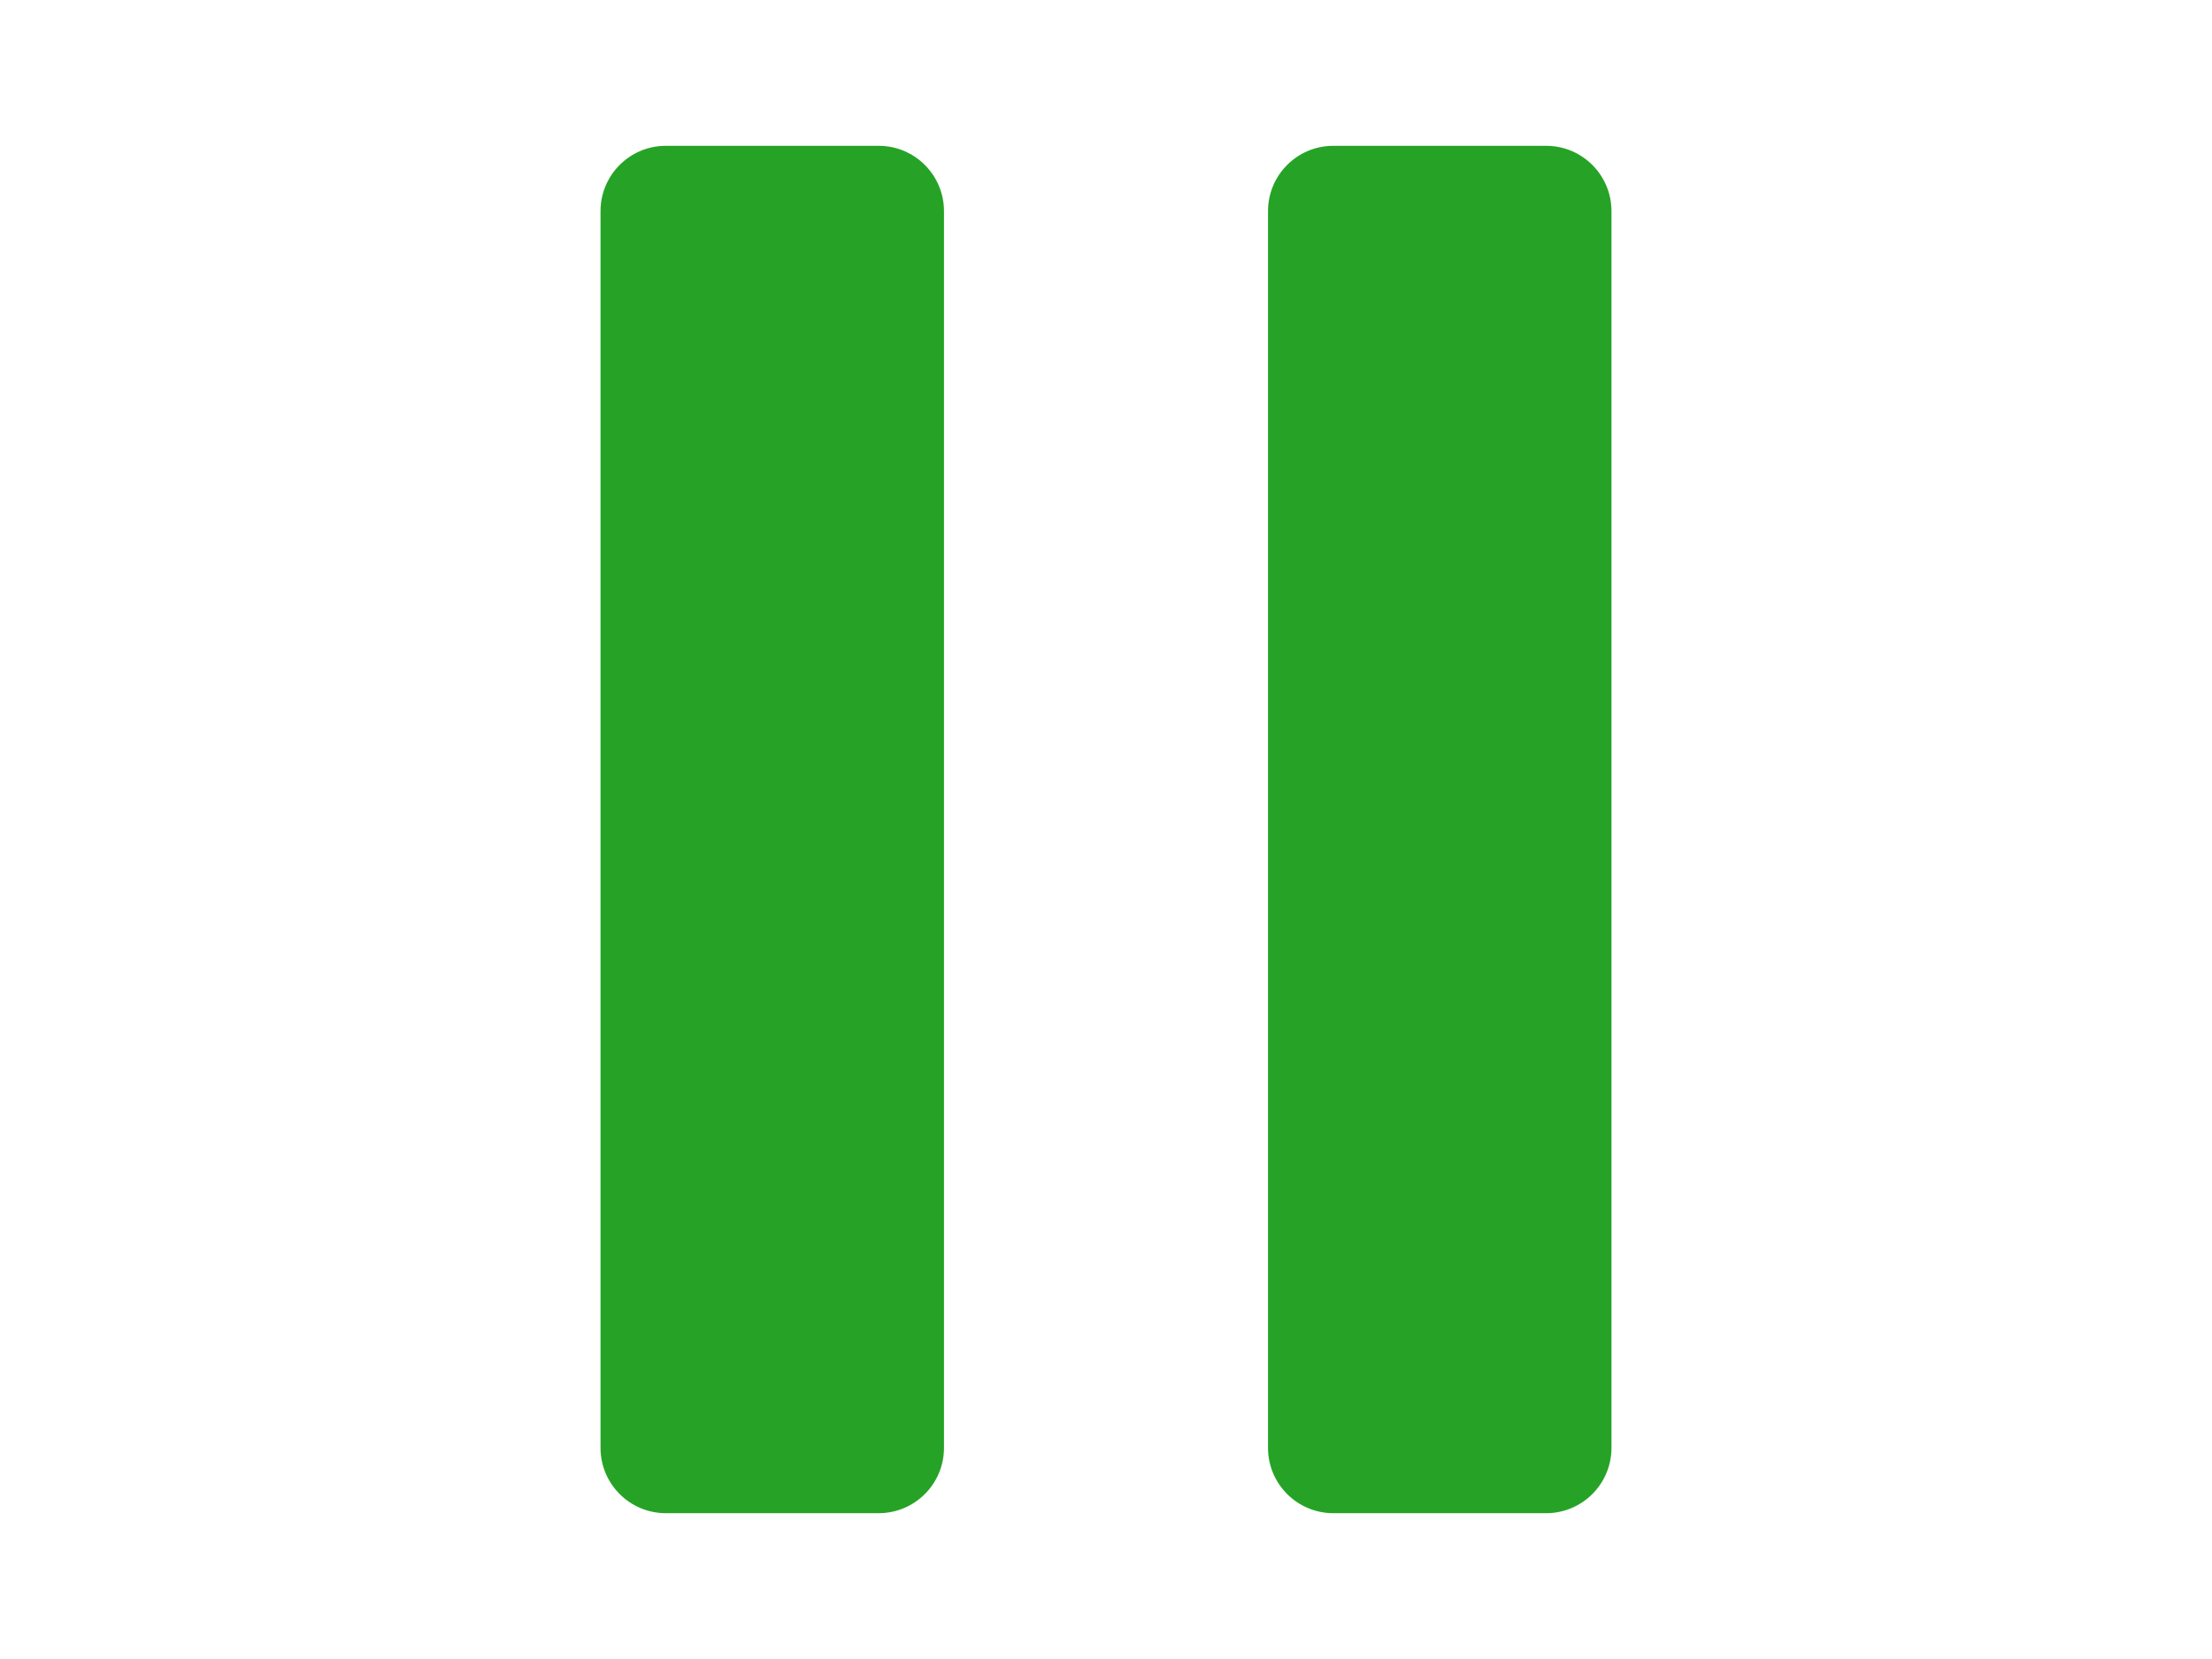
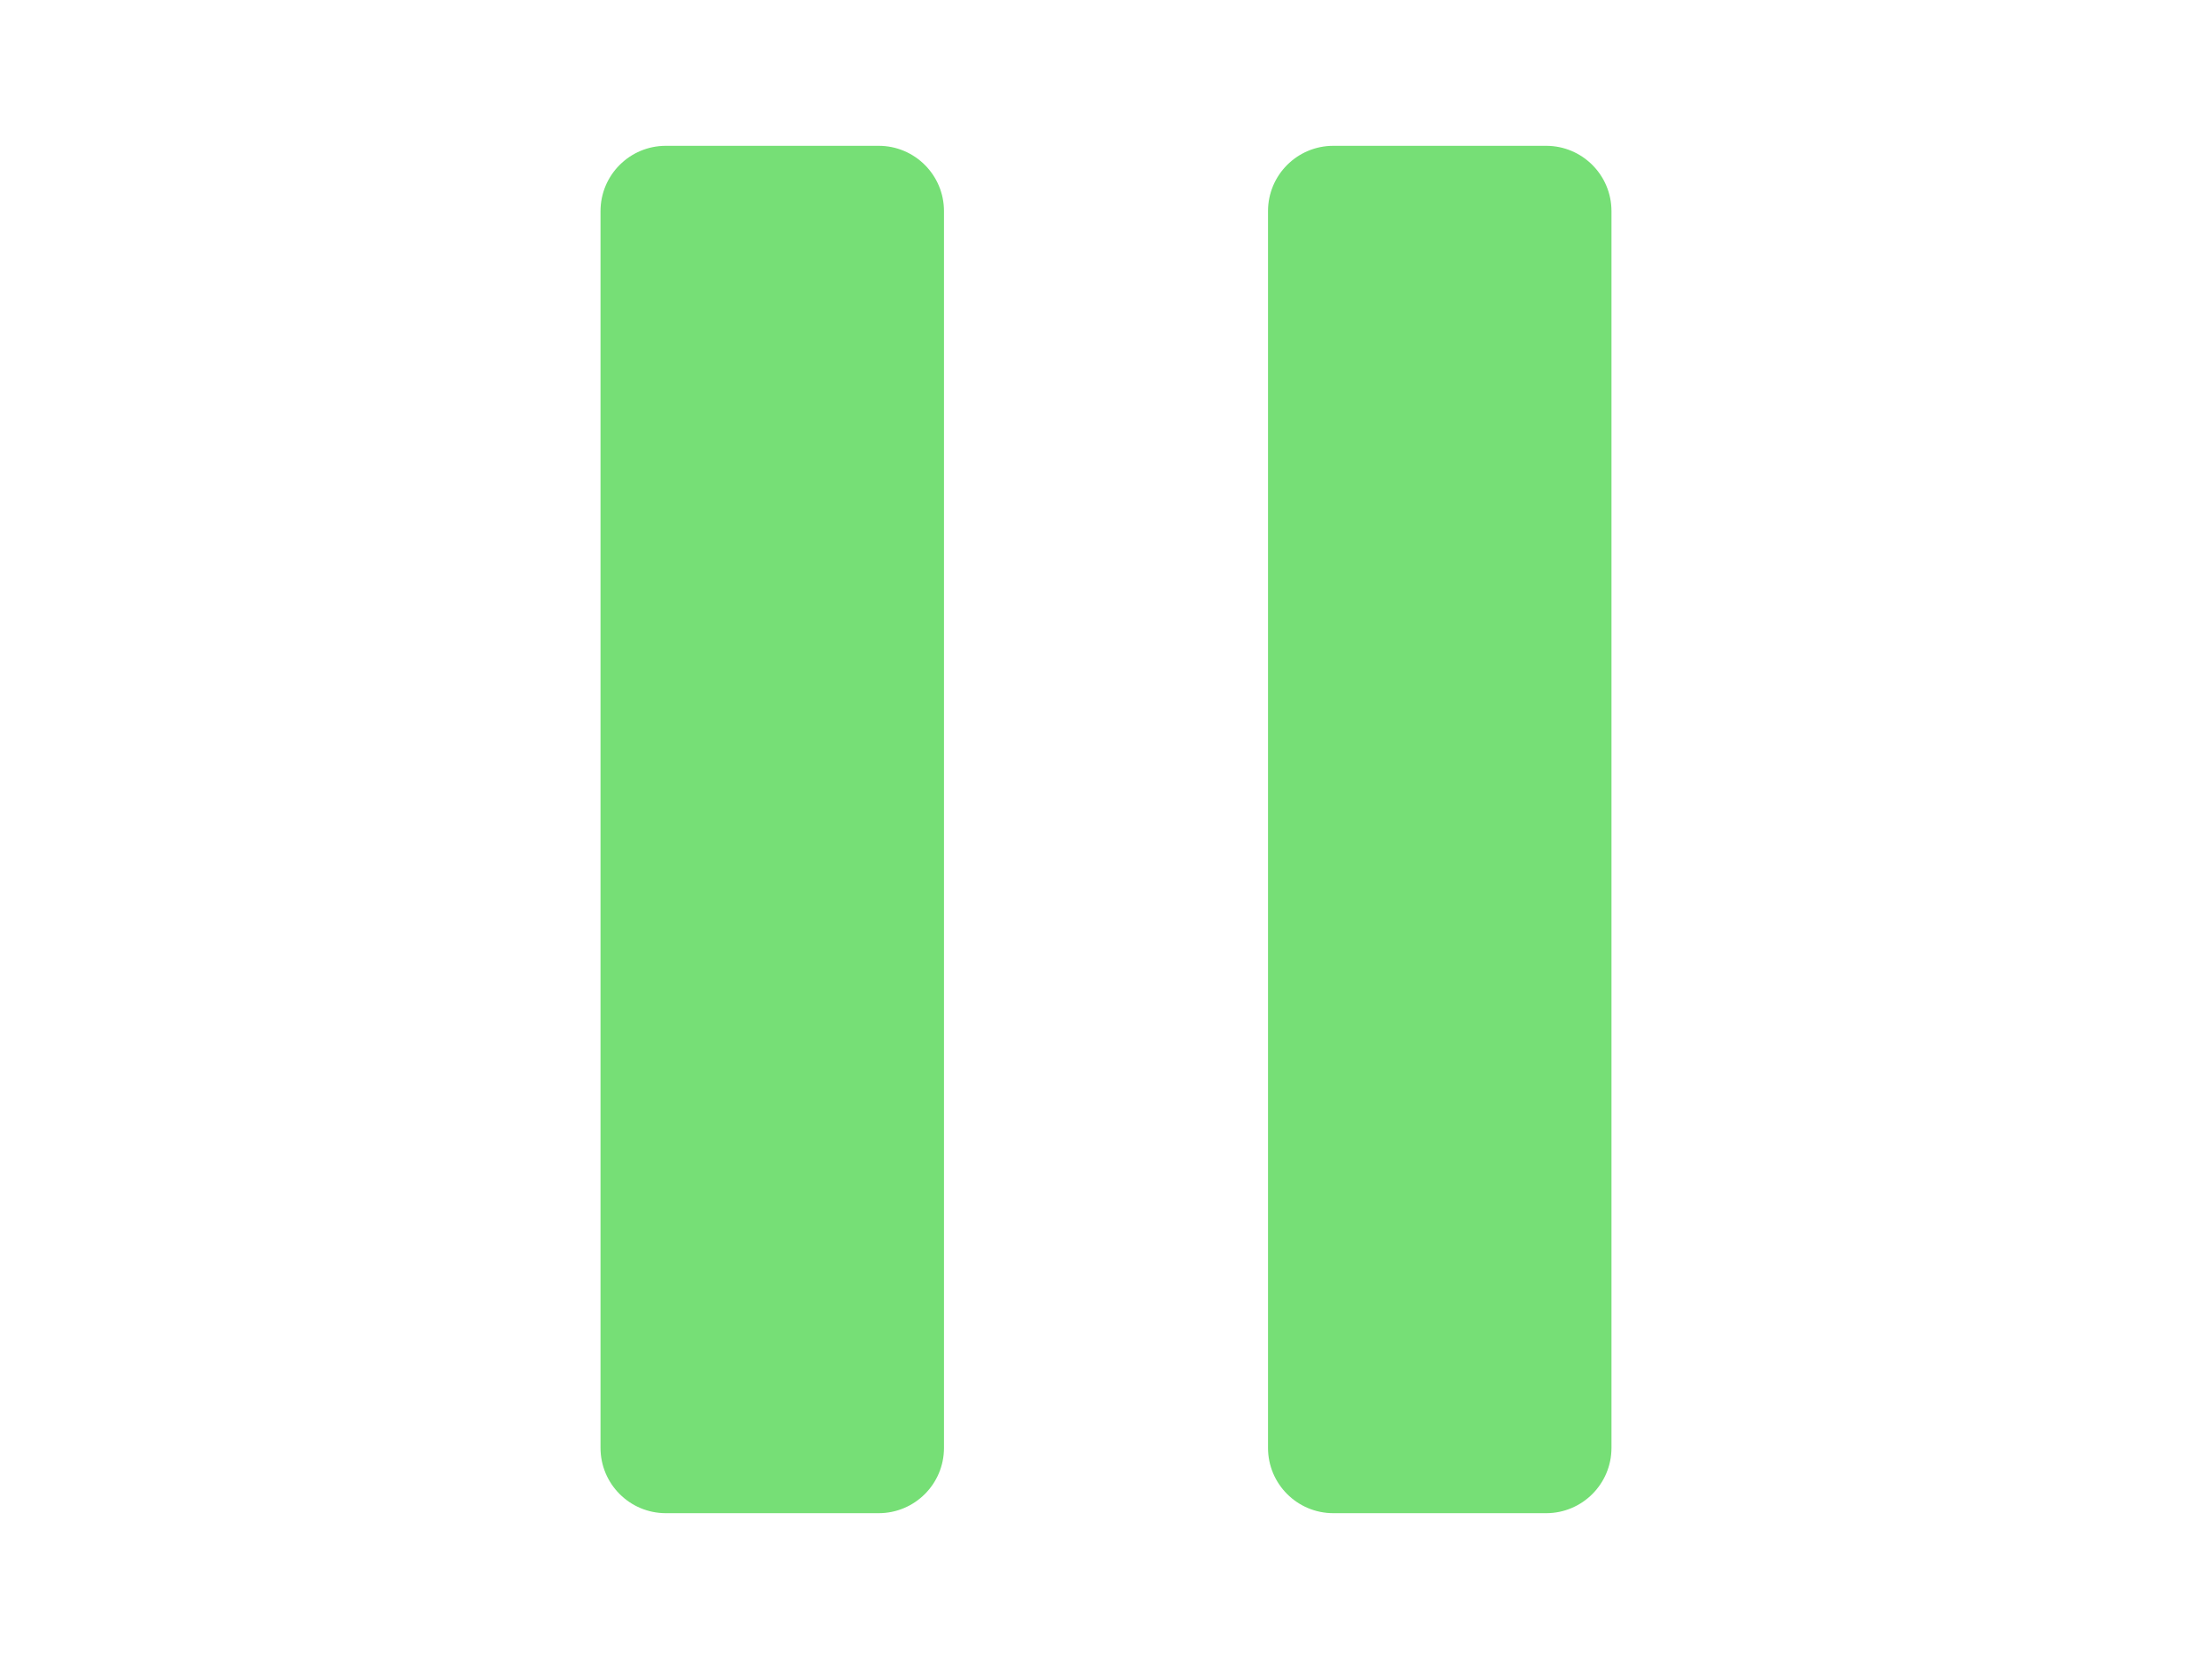
<svg xmlns="http://www.w3.org/2000/svg" style="height: 24px; width: 32px;" width="32px" height="24px" viewBox="0 0 512 512">
  <path d="M0 0h512v512H0z" fill="#000000" fill-opacity="0" style="--darkreader-inline-fill: #000000;" data-darkreader-inline-fill="" />
  <g class="" style="" transform="translate(0,0)">
-     <path d="M120.16 45A20.162 20.162 0 0 0 100 65.16v381.68A20.162 20.162 0 0 0 120.16 467h65.68A20.162 20.162 0 0 0 206 446.84V65.16A20.162 20.162 0 0 0 185.84 45h-65.68zm206 0A20.162 20.162 0 0 0 306 65.16v381.68A20.162 20.162 0 0 0 326.16 467h65.68A20.162 20.162 0 0 0 412 446.84V65.16A20.162 20.162 0 0 0 391.84 45h-65.68z" fill="#26a326" fill-opacity="1" style="--darkreader-inline-fill: #8b8104;" data-darkreader-inline-fill="" />
+     <path d="M120.16 45A20.162 20.162 0 0 0 100 65.16v381.68A20.162 20.162 0 0 0 120.16 467h65.68A20.162 20.162 0 0 0 206 446.84V65.16A20.162 20.162 0 0 0 185.84 45h-65.68zm206 0A20.162 20.162 0 0 0 306 65.16v381.68A20.162 20.162 0 0 0 326.16 467h65.68A20.162 20.162 0 0 0 412 446.84V65.16A20.162 20.162 0 0 0 391.84 45h-65.68z" fill="#76df76" fill-opacity="1" style="--darkreader-inline-fill: #8b8104;" data-darkreader-inline-fill="" />
  </g>
</svg>
